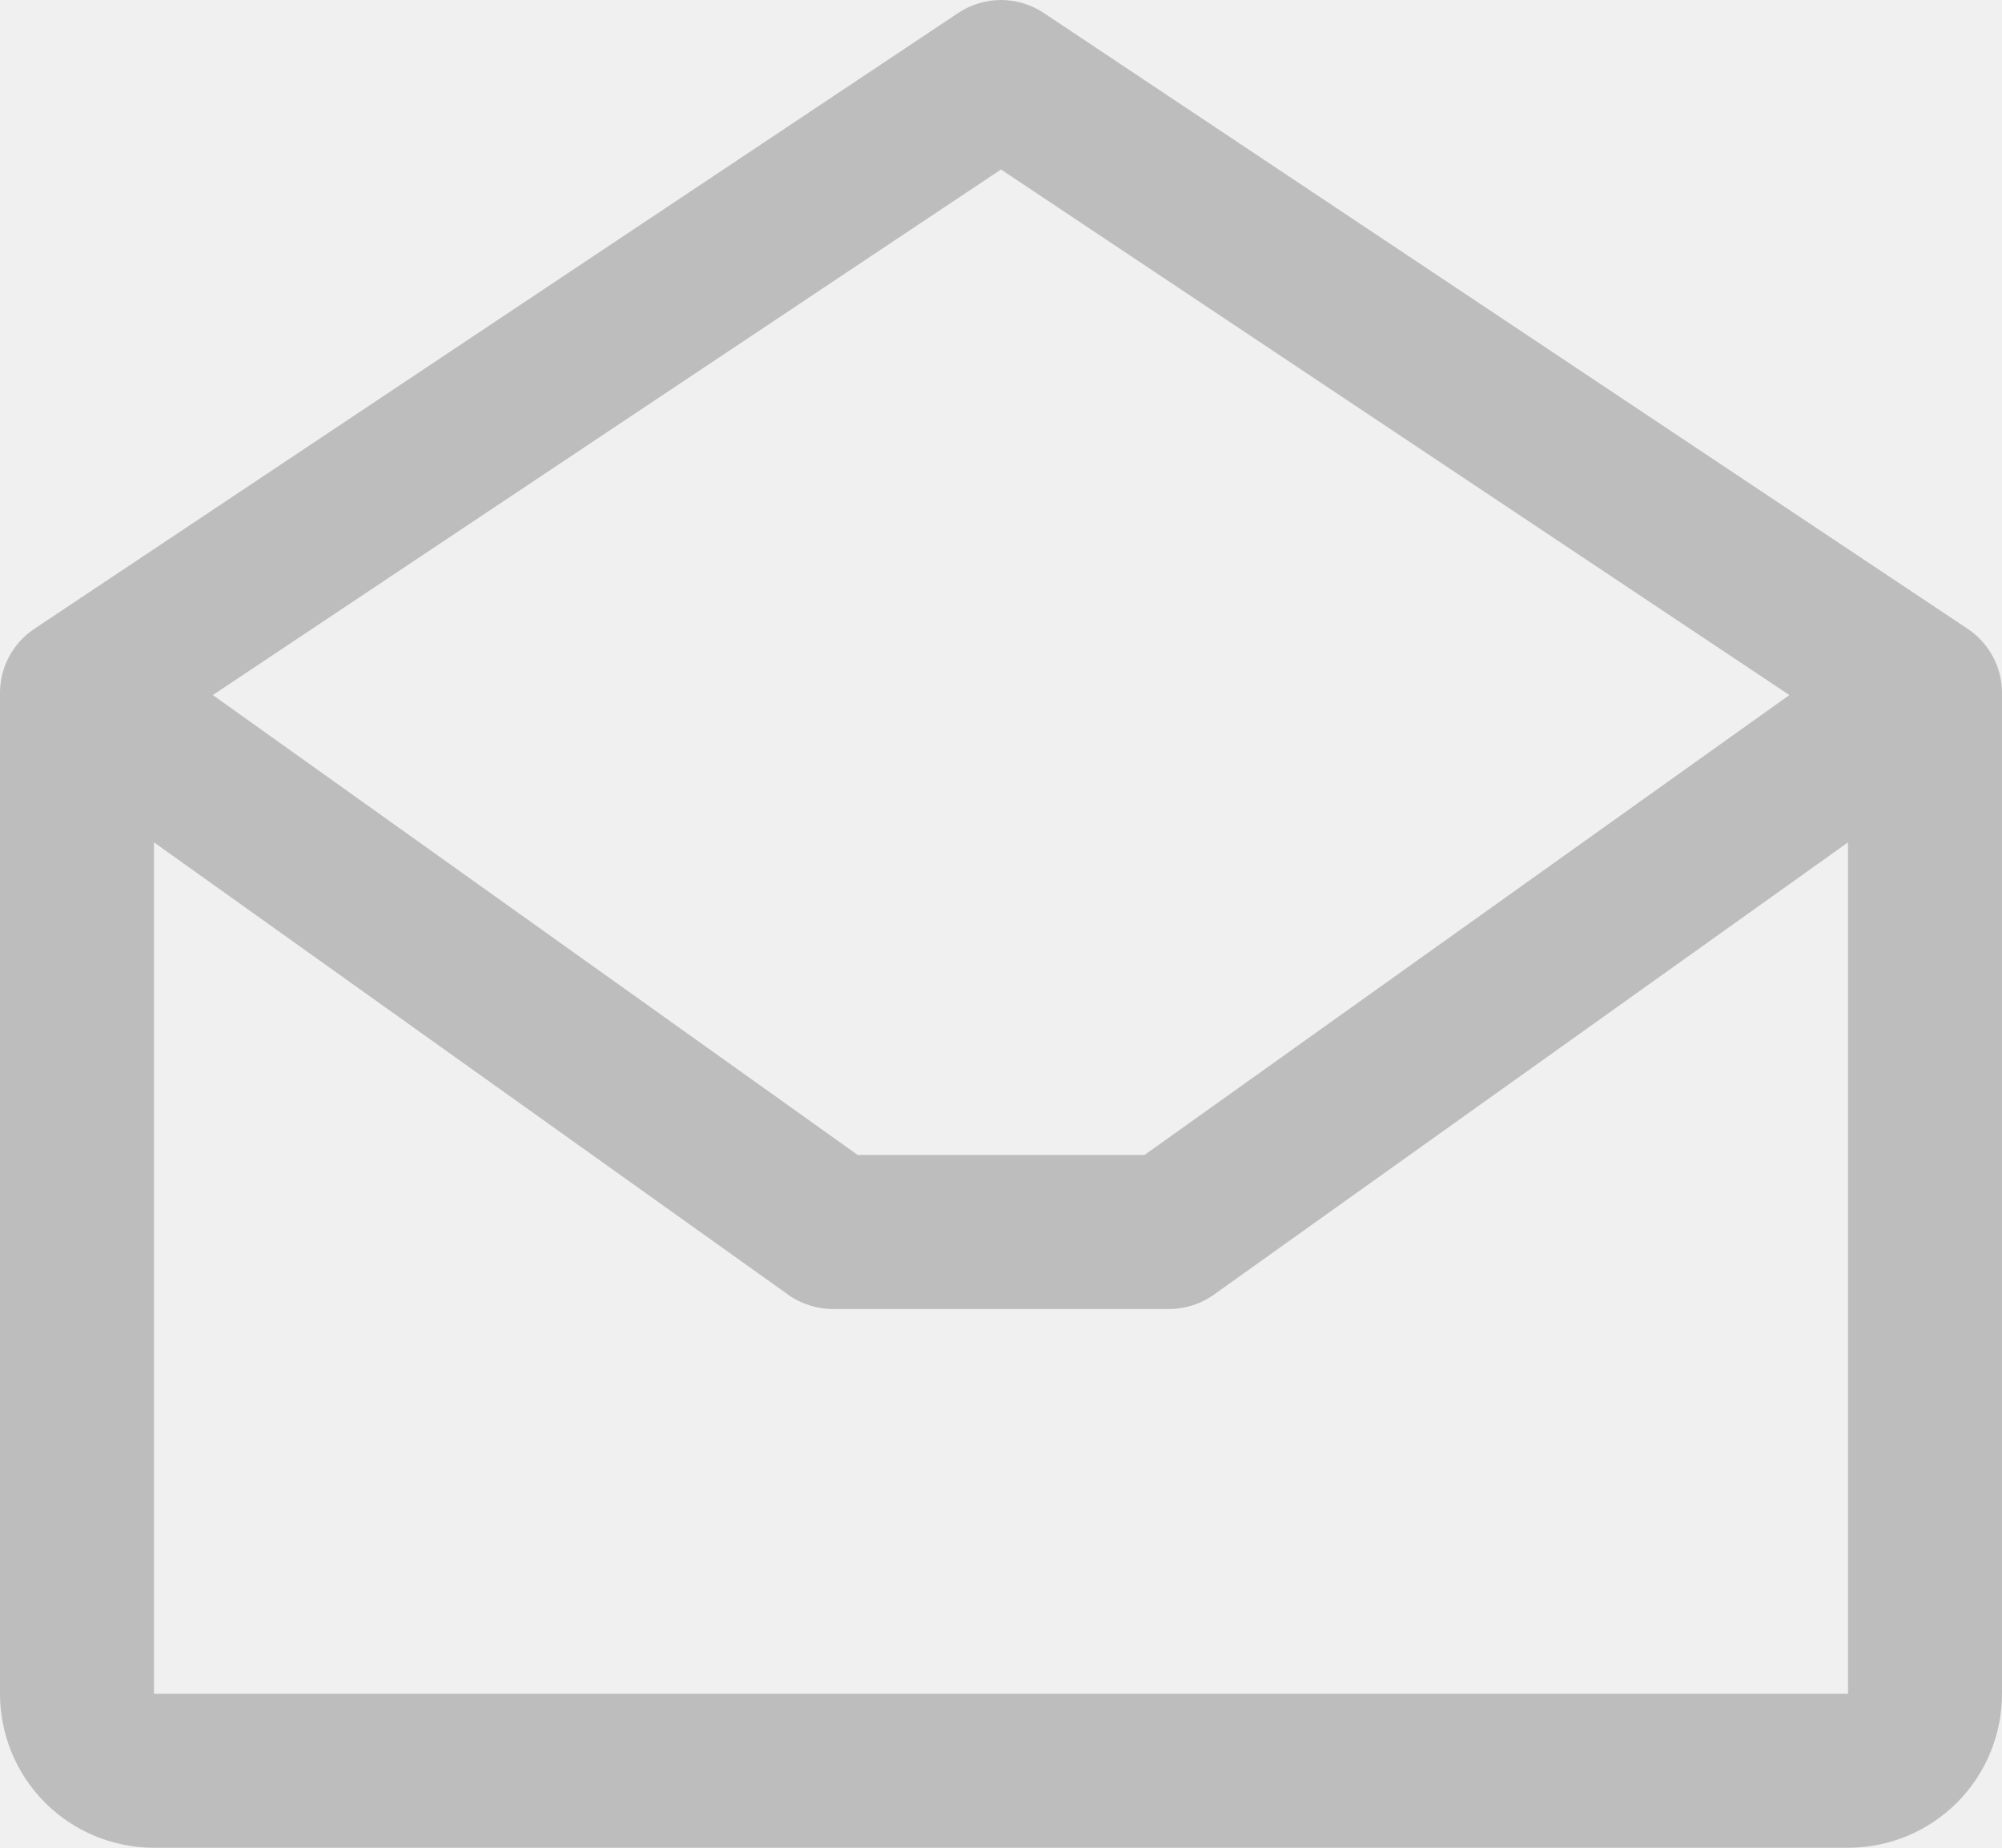
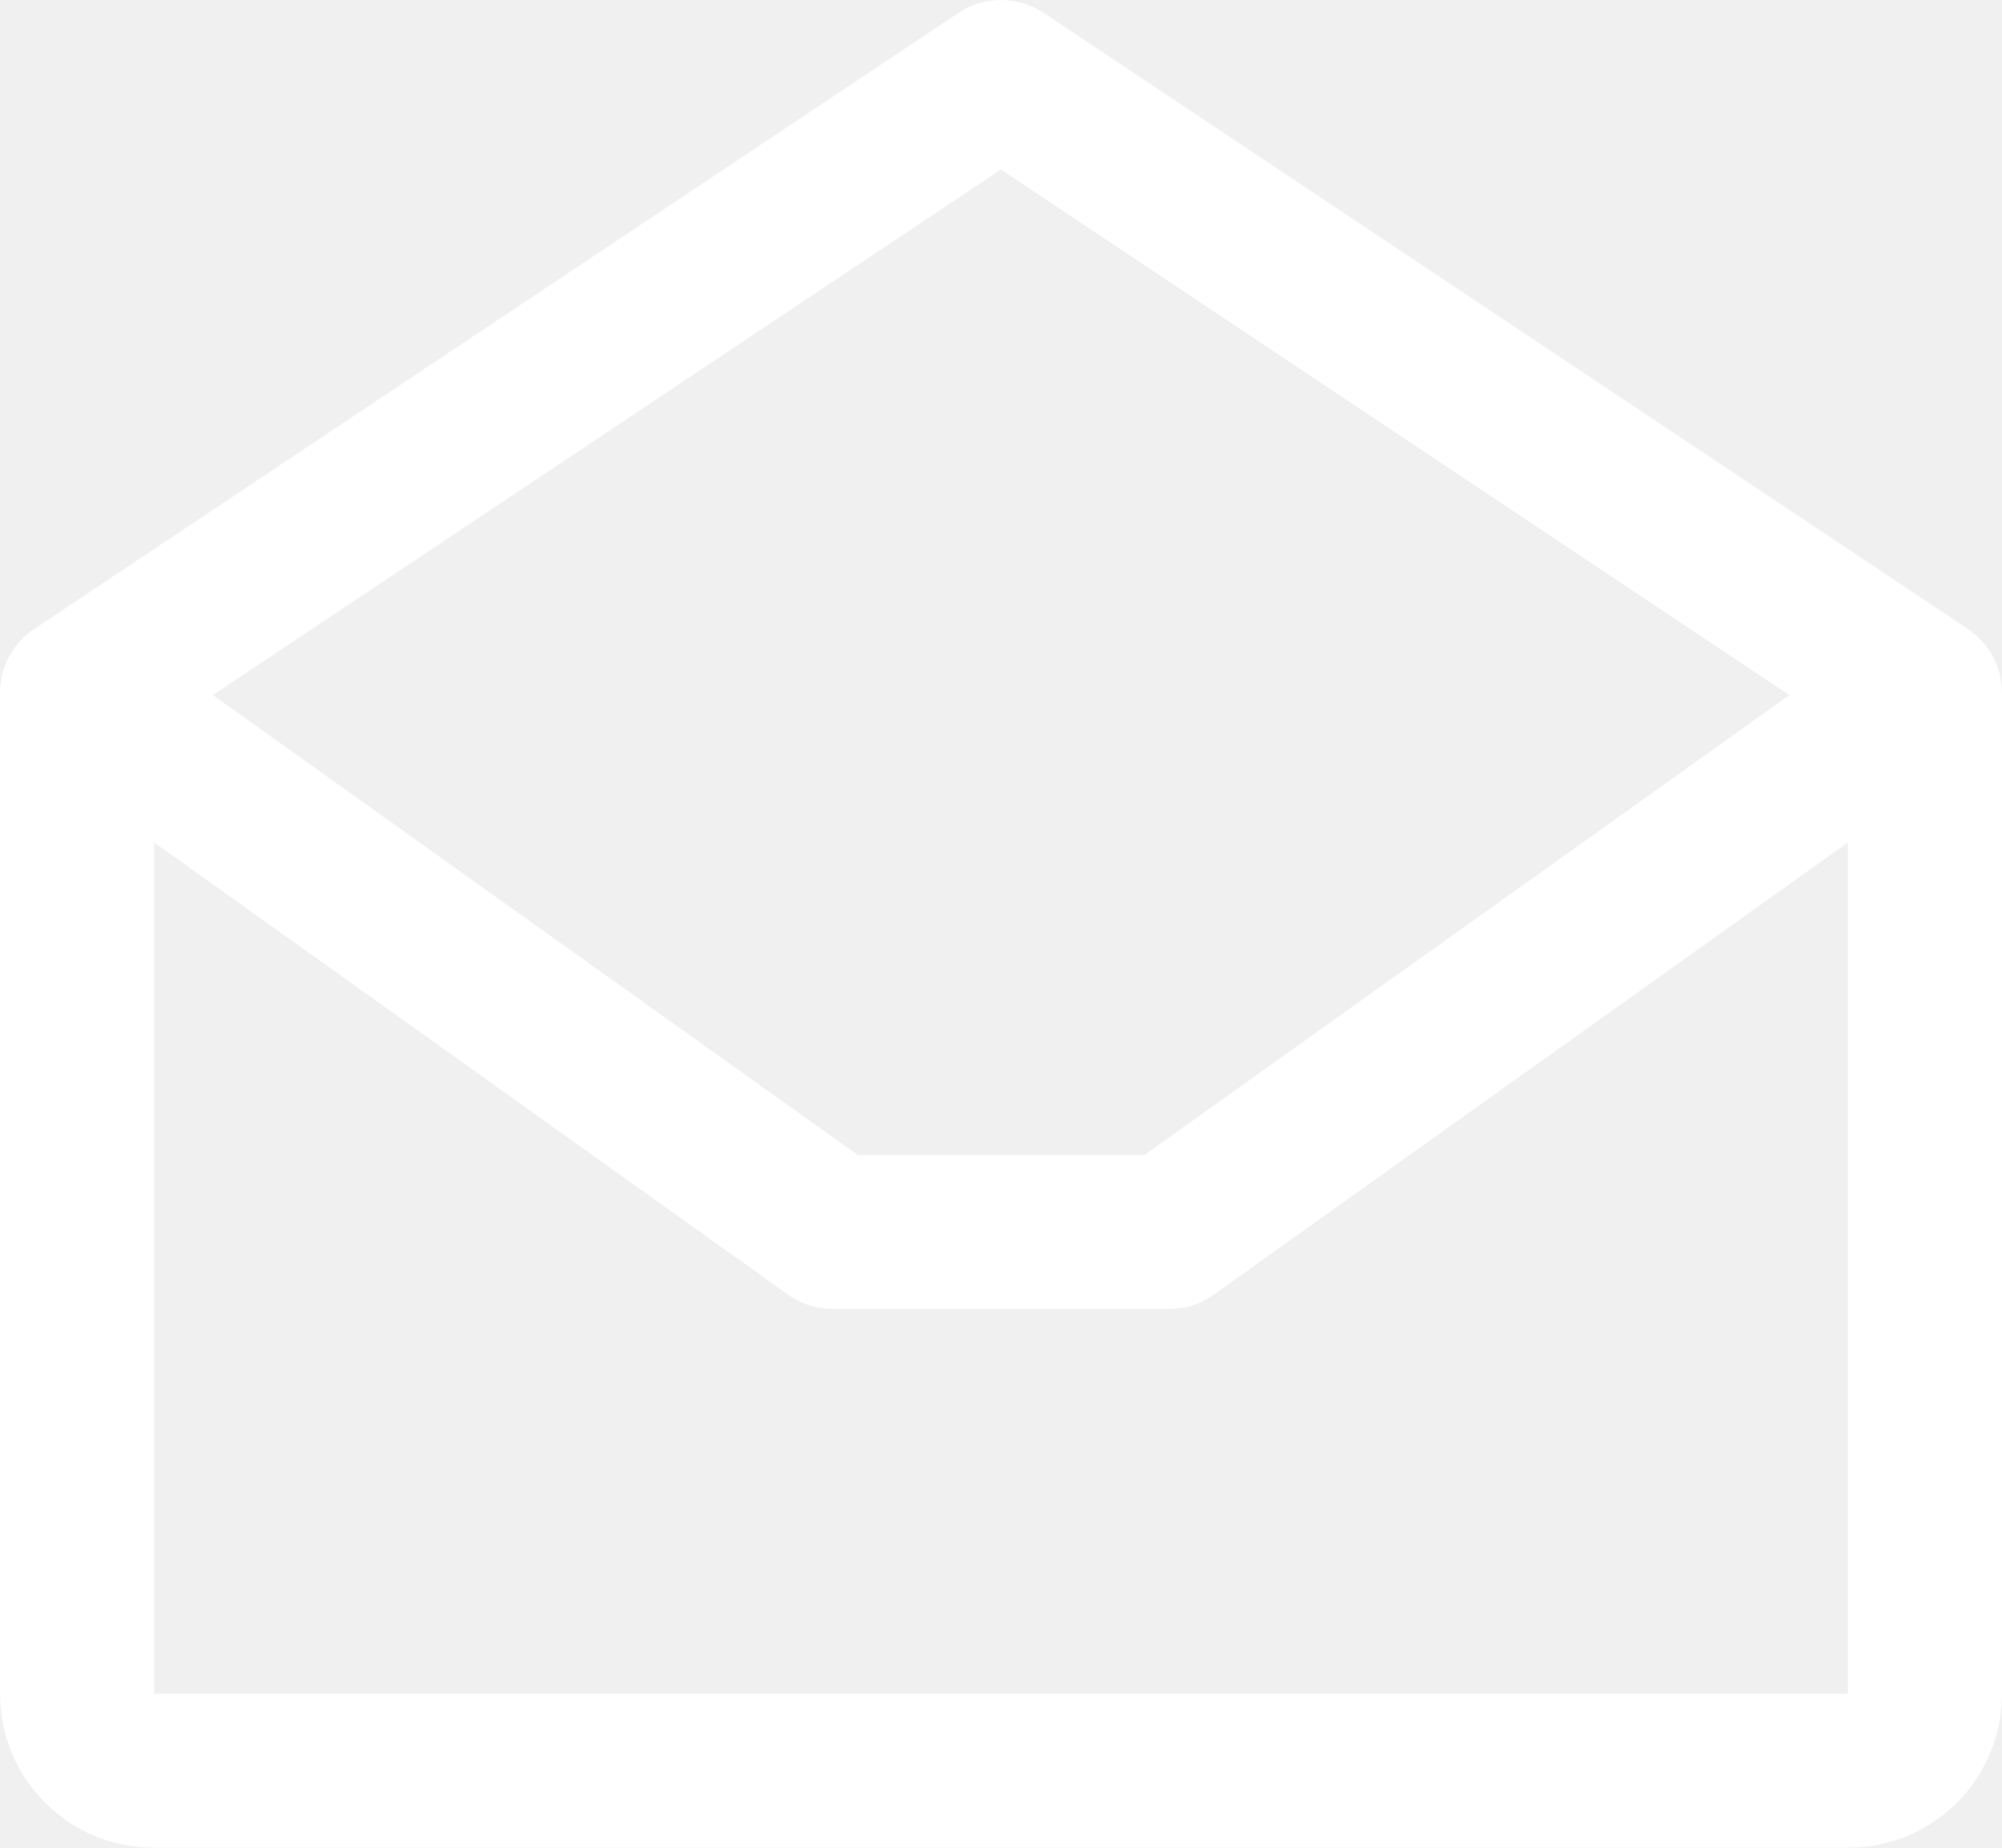
- <svg xmlns="http://www.w3.org/2000/svg" preserveAspectRatio="none" width="100%" height="100%" overflow="visible" style="display: block;" viewBox="0 0 19.5 18" fill="none">
-   <path id="Vector" d="M19.166 6.126L10.166 0.126C10.043 0.044 9.898 0 9.75 0C9.602 0 9.457 0.044 9.334 0.126L0.334 6.126C0.231 6.195 0.147 6.288 0.089 6.396C0.03 6.505 -8.00615e-05 6.627 1.58235e-07 6.75V16.5C1.58235e-07 16.898 0.158 17.28 0.439 17.561C0.721 17.843 1.102 18 1.5 18H18C18.398 18 18.779 17.843 19.061 17.561C19.342 17.28 19.5 16.898 19.5 16.5V6.75C19.5 6.627 19.47 6.505 19.411 6.396C19.353 6.288 19.269 6.195 19.166 6.126ZM9.75 1.651L17.429 6.771L11.148 11.251H8.354L2.073 6.771L9.75 1.651ZM1.5 16.5V8.206L7.678 12.613C7.805 12.704 7.958 12.752 8.114 12.752H11.386C11.542 12.752 11.695 12.704 11.822 12.613L18 8.206V16.5H1.5Z" fill="#BDBDBD" />
+ <svg xmlns="http://www.w3.org/2000/svg" preserveAspectRatio="none" overflow="visible" style="display: block;" width="19.5" height="18" viewBox="0 0 19.5 18" fill="none">
+   <path id="Vector" d="M19.166 6.126L10.166 0.126C10.043 0.044 9.898 0 9.75 0C9.602 0 9.457 0.044 9.334 0.126L0.334 6.126C0.231 6.195 0.147 6.288 0.089 6.396C0.03 6.505 -8.00615e-05 6.627 1.58235e-07 6.75V16.5C1.58235e-07 16.898 0.158 17.28 0.439 17.561C0.721 17.843 1.102 18 1.5 18H18C18.398 18 18.779 17.843 19.061 17.561C19.342 17.28 19.5 16.898 19.5 16.5V6.75C19.5 6.627 19.47 6.505 19.411 6.396C19.353 6.288 19.269 6.195 19.166 6.126ZM9.75 1.651L17.429 6.771L11.148 11.251H8.354L2.073 6.771L9.75 1.651ZM1.5 16.5V8.206L7.678 12.613C7.805 12.704 7.958 12.752 8.114 12.752H11.386C11.542 12.752 11.695 12.704 11.822 12.613L18 8.206V16.5H1.5Z" fill="#FFFFFF" />
</svg>
